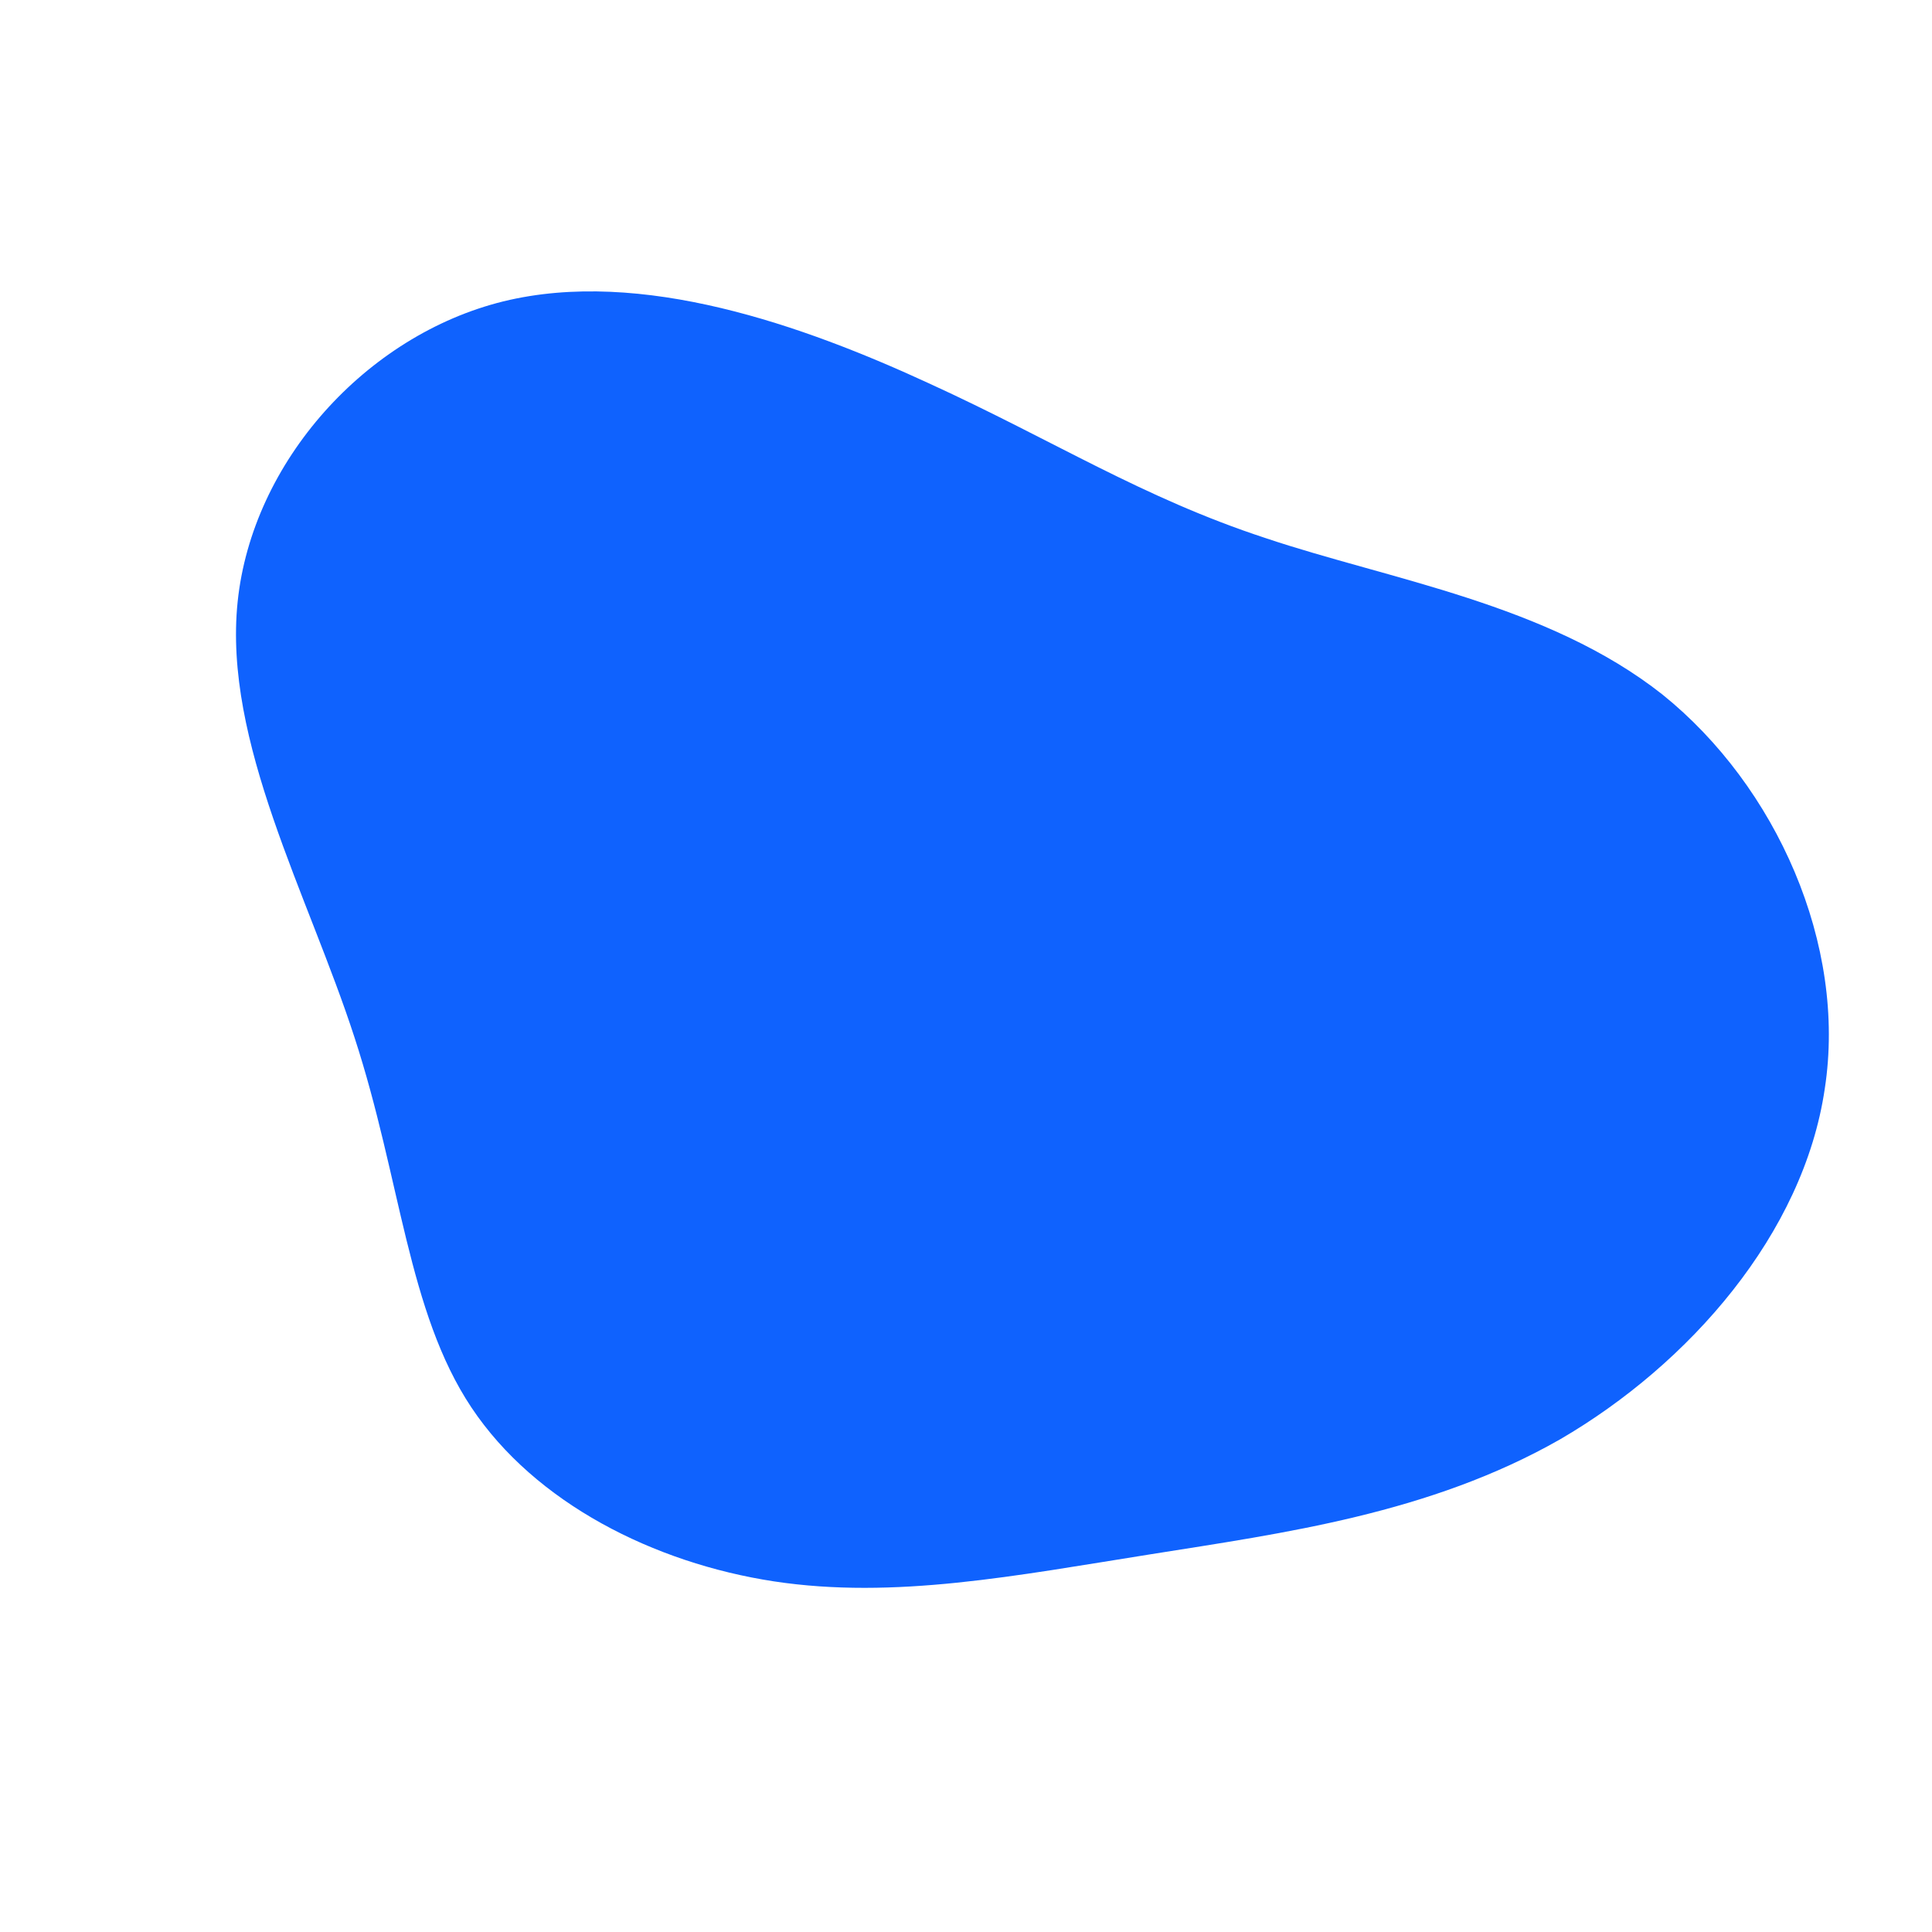
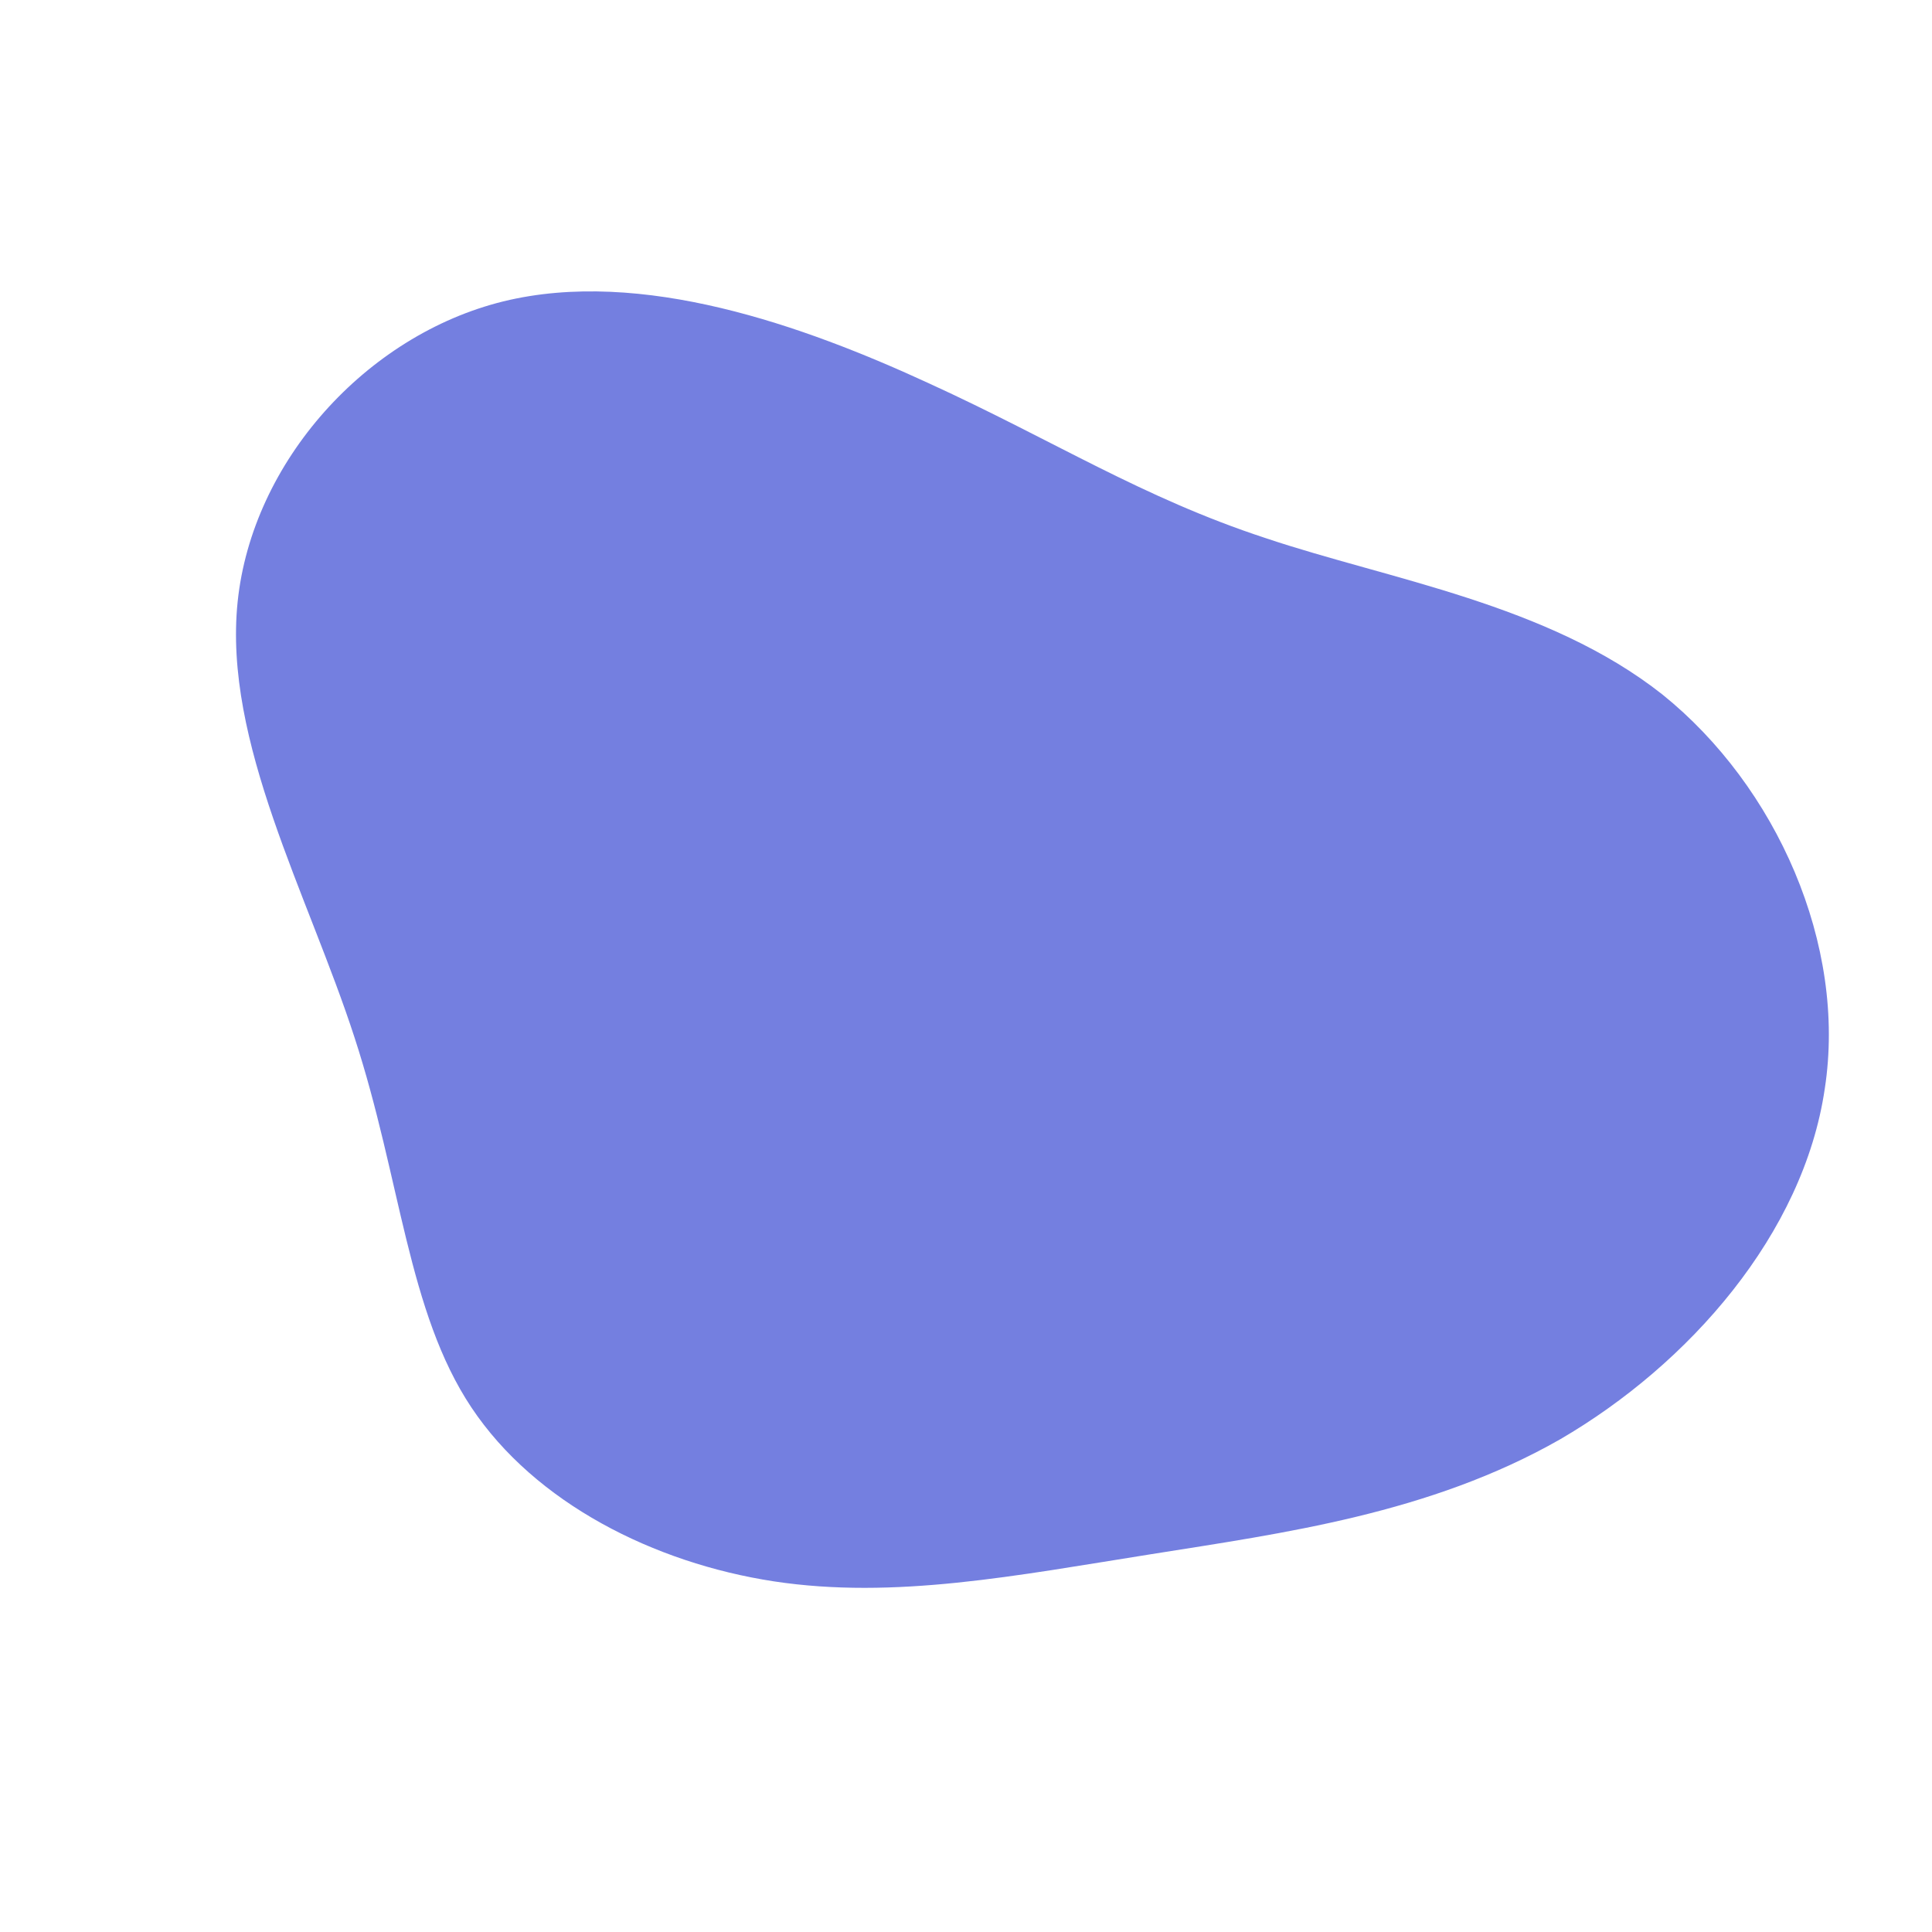
<svg xmlns="http://www.w3.org/2000/svg" viewBox="0 0 200 200">
-   <path fill="#0F62FE" d="M31,-44.3C43.8,-40,60.2,-37.5,72.1,-28.1C83.9,-18.6,91.2,-2.2,88.9,12.7C86.7,27.7,74.9,41.2,61.5,49C48,56.7,32.9,58.7,19.1,60.9C5.2,63.1,-7.4,65.6,-19.9,63.7C-32.3,61.8,-44.6,55.6,-51.2,45.7C-57.8,35.8,-58.5,22.1,-63.3,7.4C-68.1,-7.4,-76.9,-23.2,-75.4,-37.7C-73.9,-52.2,-62.1,-65.3,-47.9,-68.8C-33.6,-72.3,-16.8,-66.3,-3.8,-60.3C9.1,-54.4,18.2,-48.5,31,-44.3Z" transform="translate(100 100)" />
+   <path fill="#747fe0" d="M31,-44.3C43.8,-40,60.2,-37.5,72.1,-28.1C83.9,-18.6,91.2,-2.2,88.9,12.7C86.7,27.7,74.9,41.2,61.5,49C48,56.7,32.9,58.7,19.1,60.9C5.2,63.1,-7.4,65.6,-19.9,63.7C-32.3,61.8,-44.6,55.6,-51.2,45.7C-57.8,35.8,-58.5,22.1,-63.3,7.4C-68.1,-7.4,-76.9,-23.2,-75.4,-37.7C-73.9,-52.2,-62.1,-65.3,-47.9,-68.8C-33.6,-72.3,-16.8,-66.3,-3.8,-60.3C9.1,-54.4,18.2,-48.5,31,-44.3Z" transform="translate(100 100)" />
</svg>
